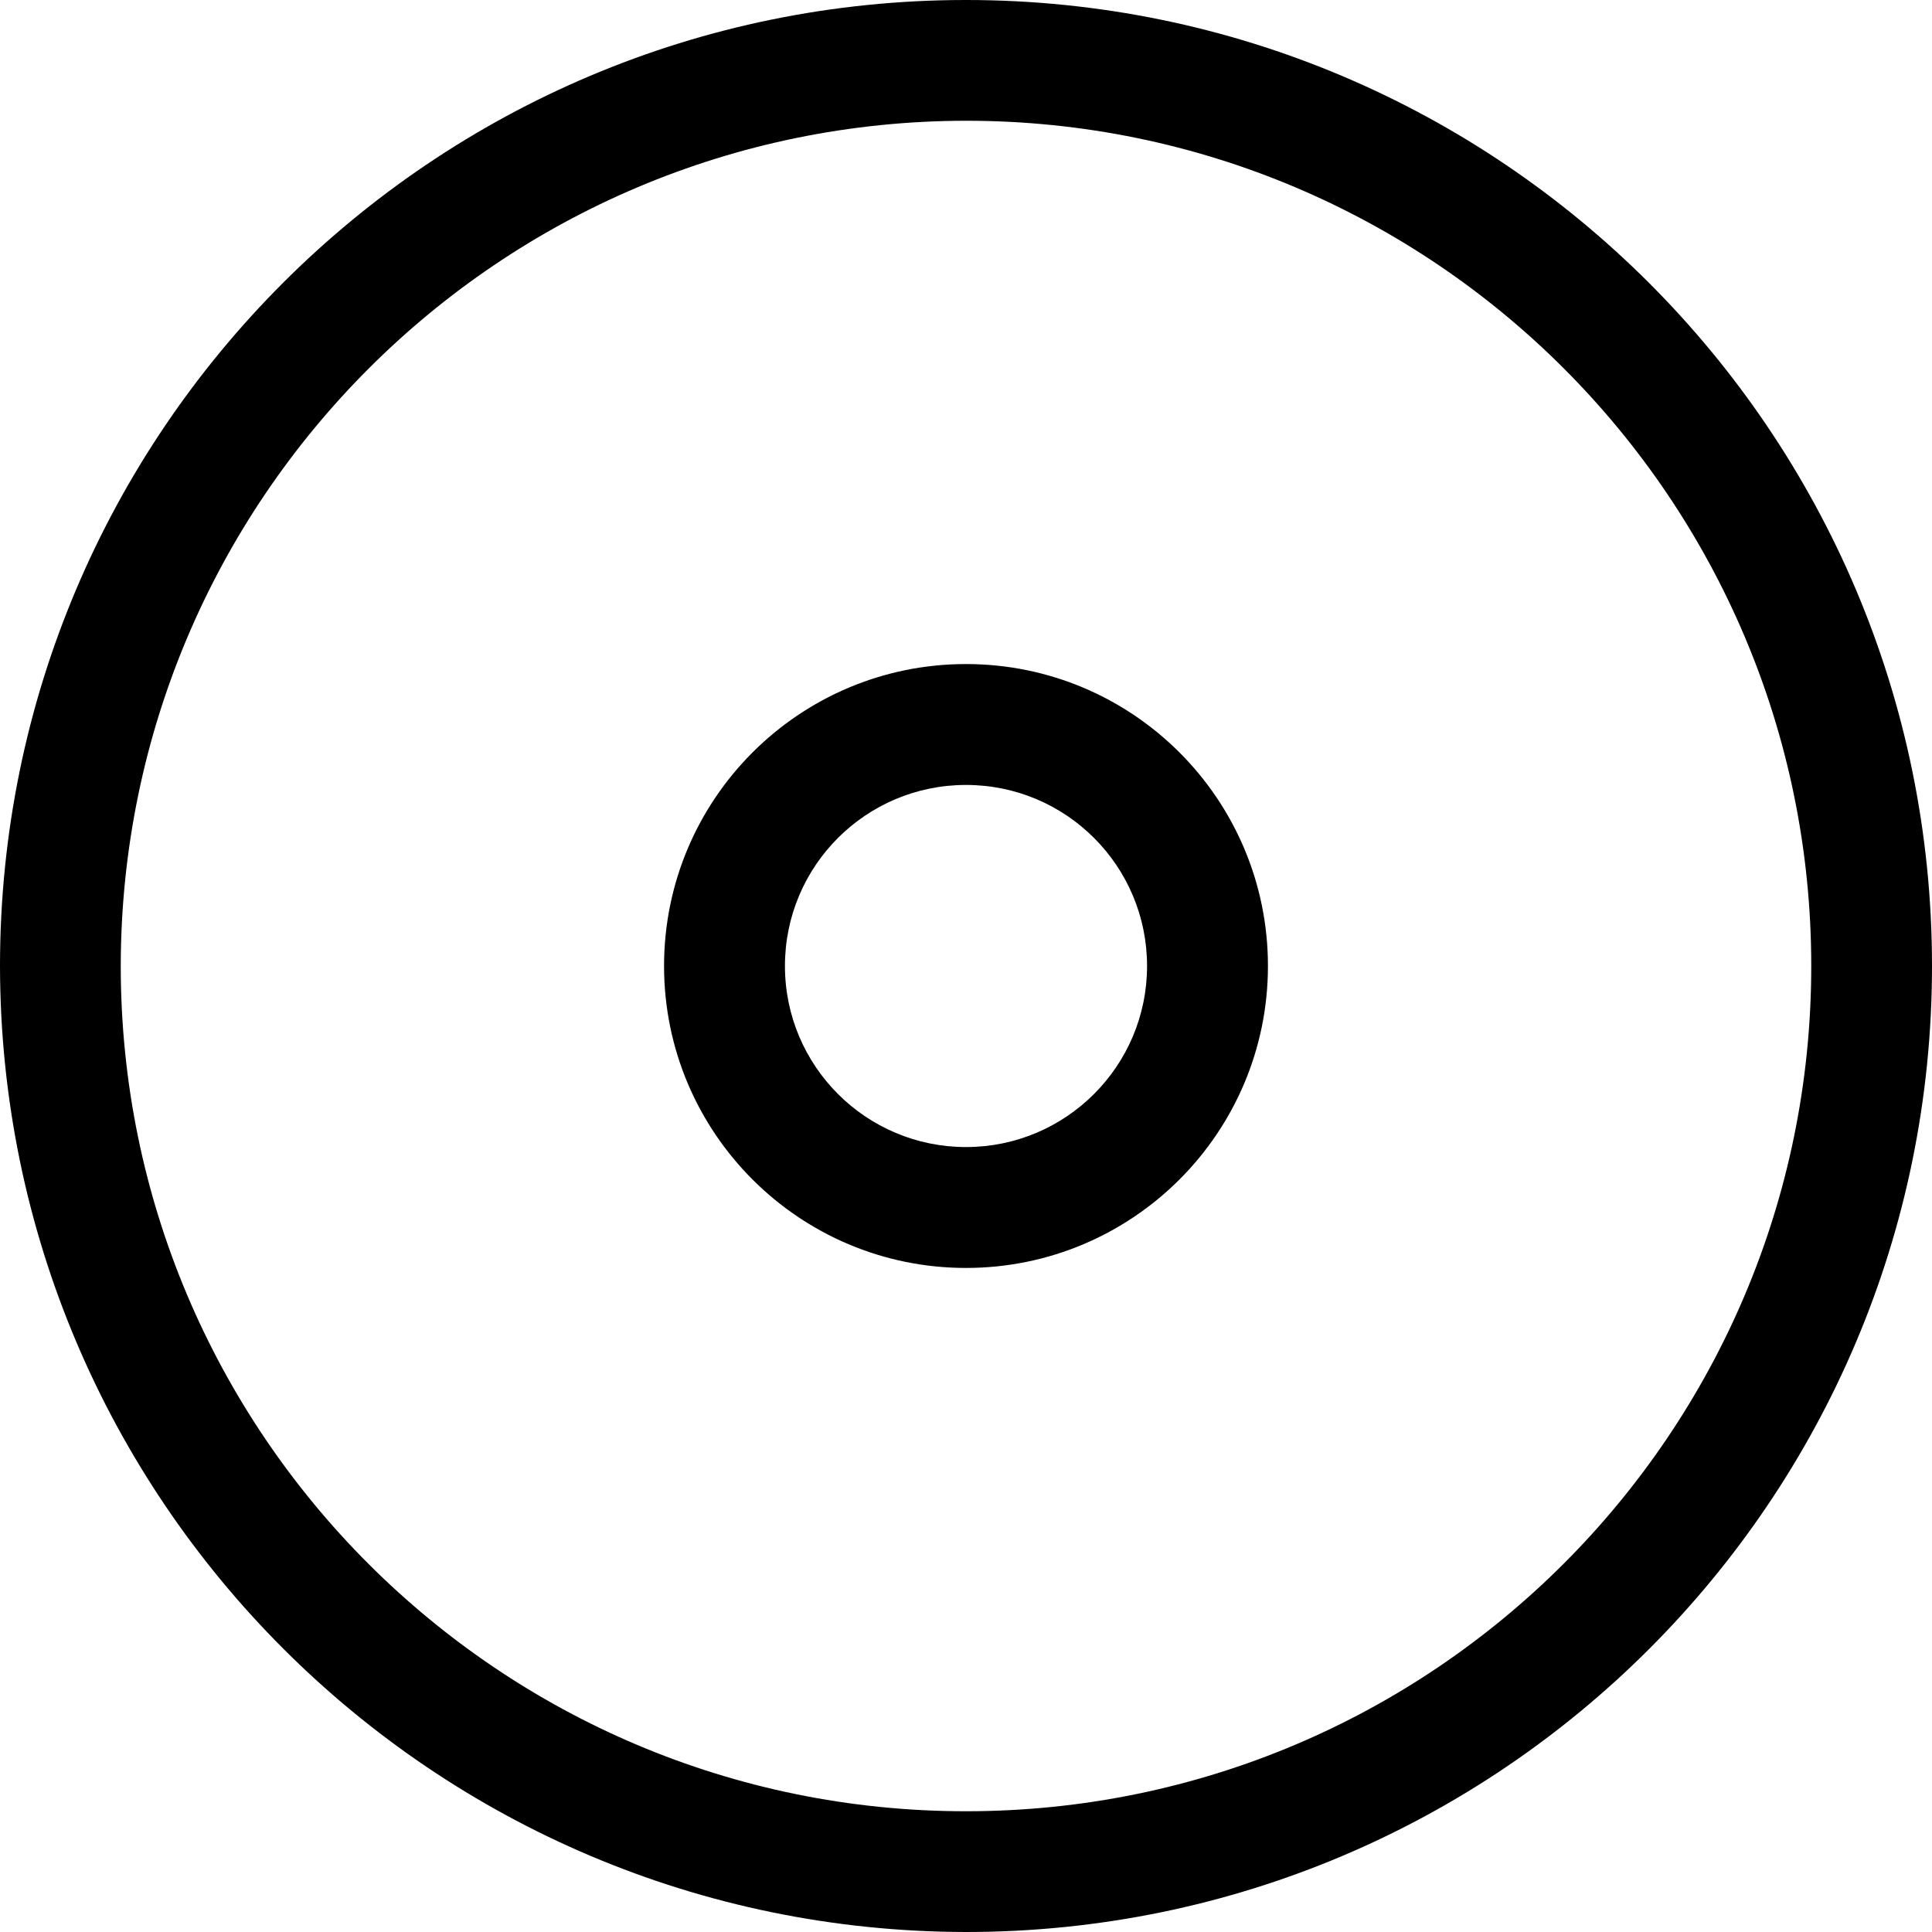
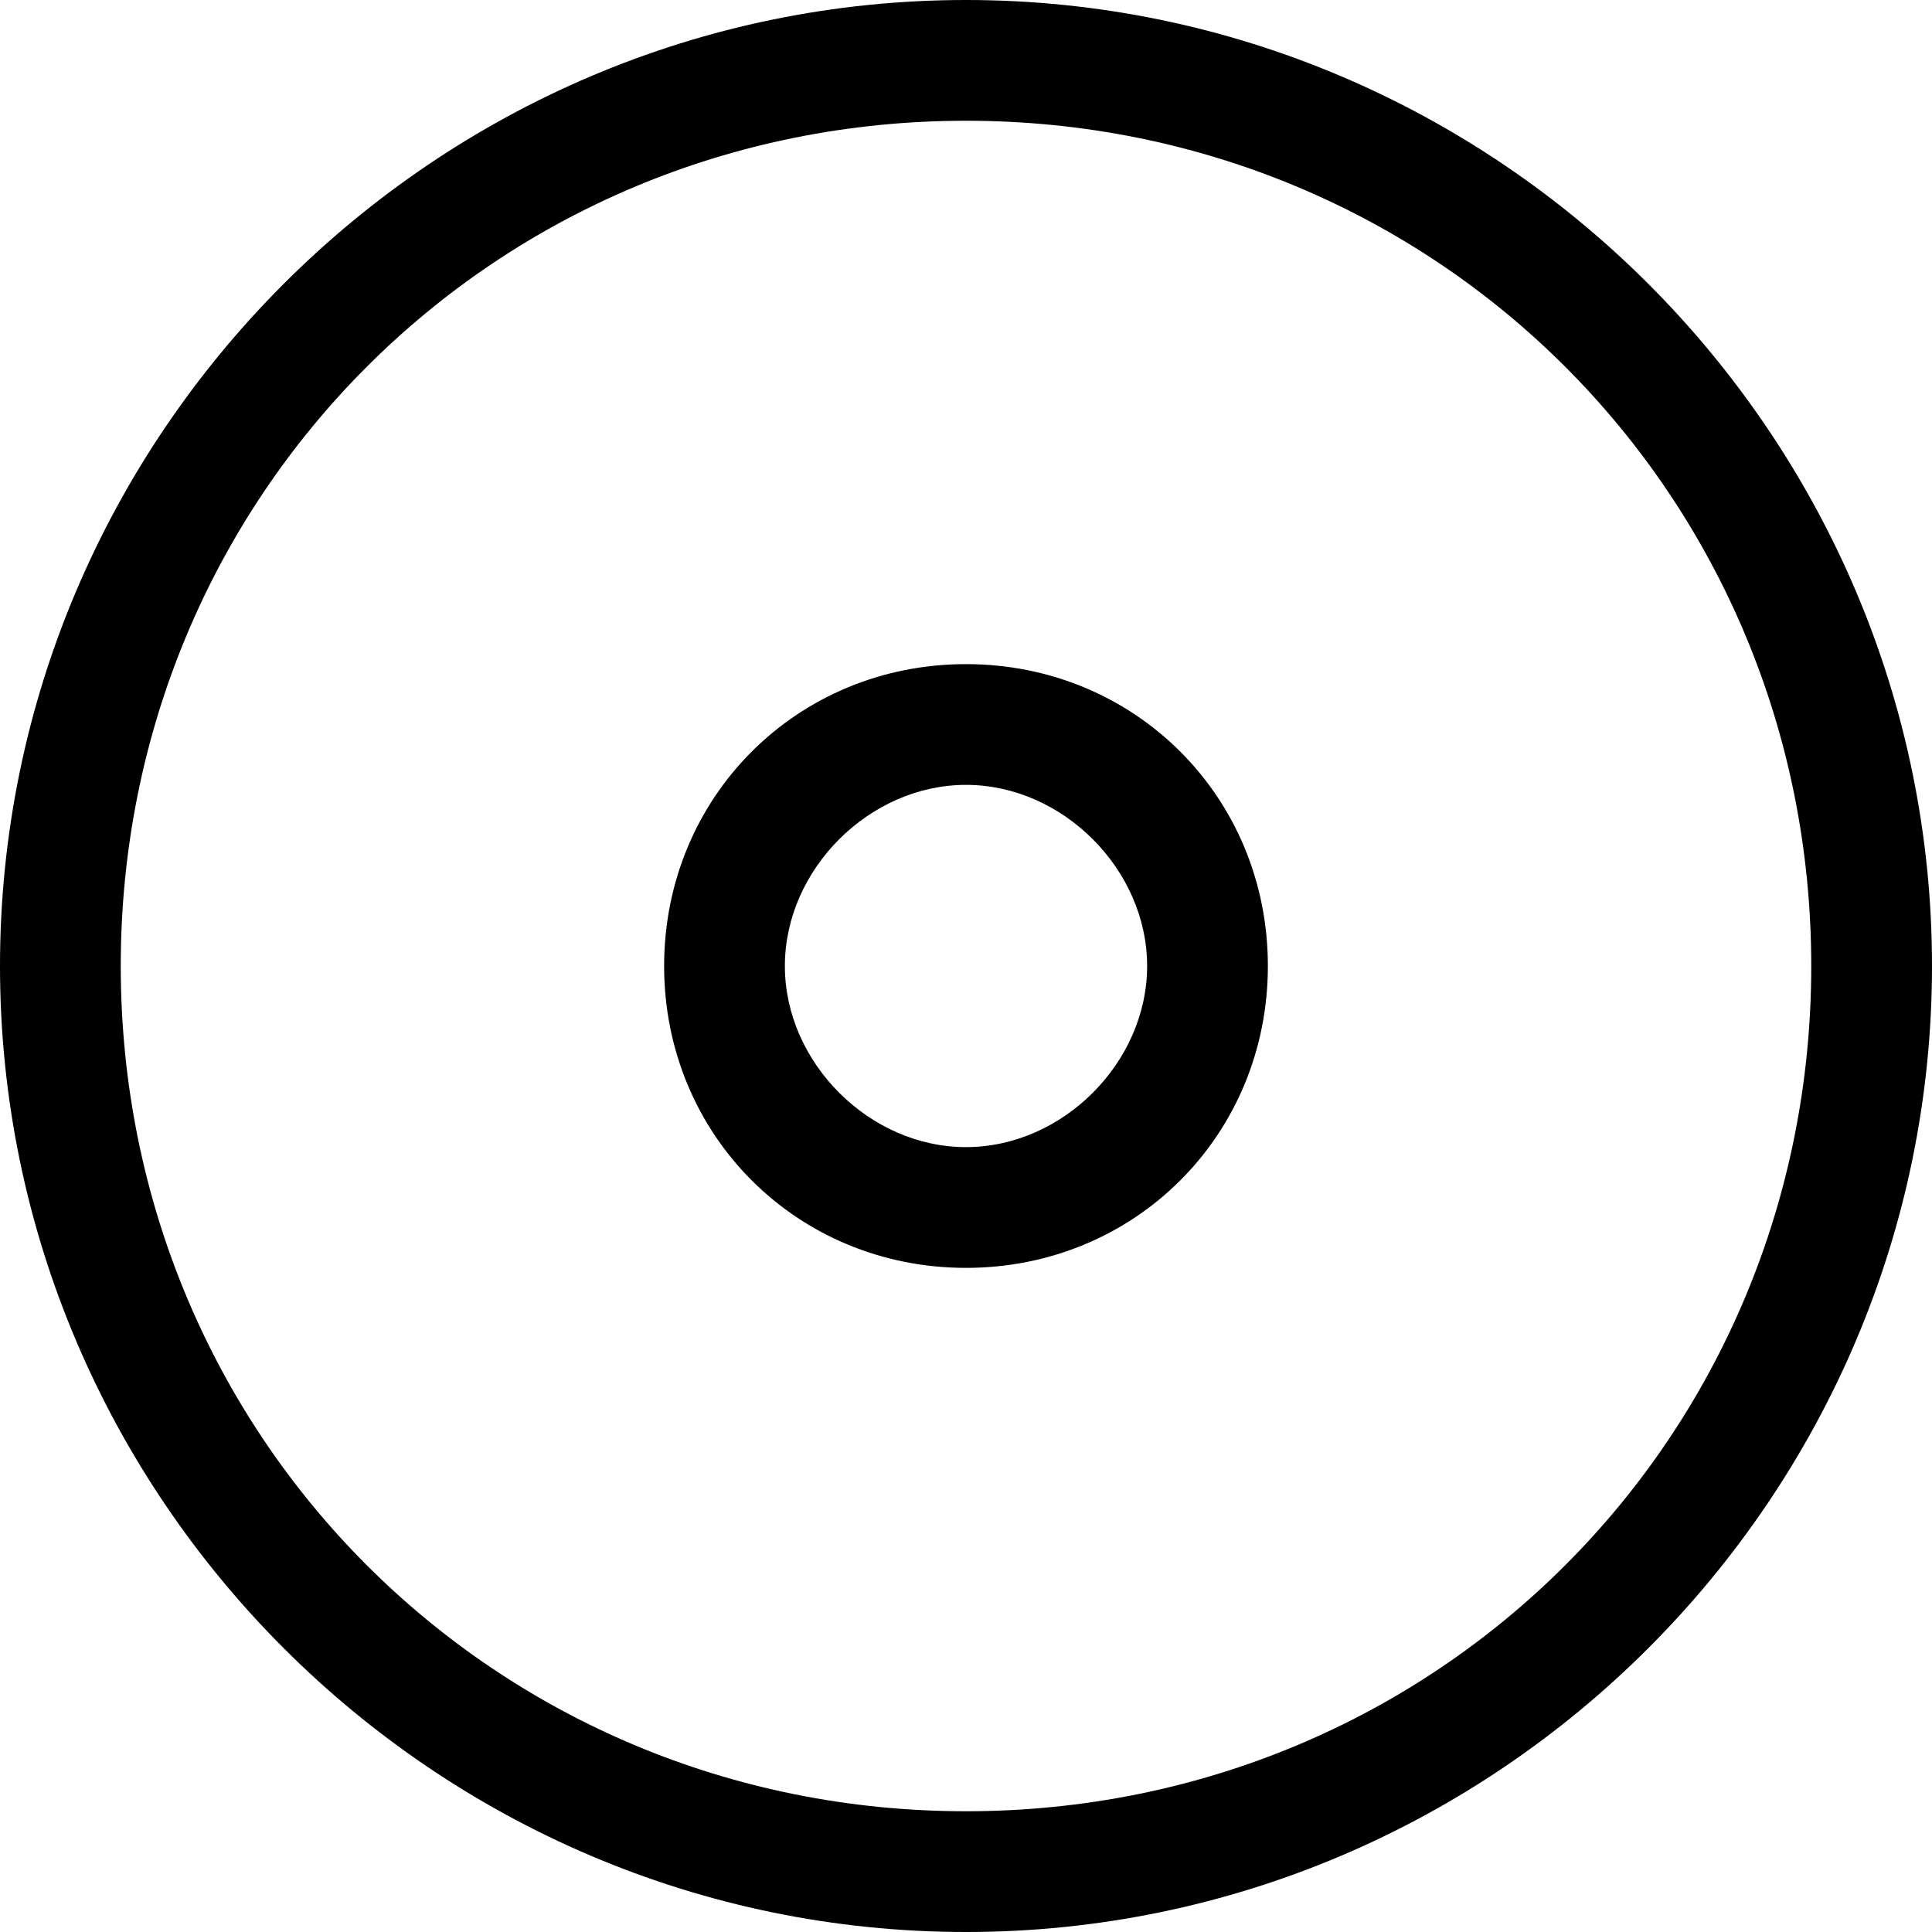
- <svg version="1.1" id="hotspot" x="0px" y="0px" viewBox="0 0 14 14">
-   <path id="Combined_Shape" d="M0,7c0-3.866,3.134-7,7-7s7,3.134,7,7s-3.134,7-7,7  C3.136,13.995,0.005,10.864,0,7z M0.875,7c0,3.383,2.742,6.125,6.125,6.125S13.125,10.383,13.125,7  S10.383,0.875,7,0.875C3.619,0.879,0.879,3.619,0.875,7z M4.812,7c0-1.208,0.979-2.188,2.188-2.188  S9.188,5.792,9.188,7S8.208,9.188,7,9.188S4.812,8.208,4.812,7z M5.688,7  c0,0.725,0.588,1.312,1.312,1.312S8.312,7.725,8.312,7S7.725,5.688,7,5.688S5.688,6.275,5.688,7z" />
+ <svg version="1.1" id="Layer_1" x="0px" y="0px" viewBox="0 0 16 16">
+   <path class="st0" d="M8,0C3.6,0,0,3.6,0,8c0,4.4,3.6,8,8,8c4.4,0,8-3.6,8-8C16,3.6,12.4,0,8,0z M8,1c3.9,0,7,3.1,7,7  c0,3.9-3.1,7-7,7c-3.9,0-7-3.1-7-7C1,4.1,4.1,1,8,1z M8,5.5C6.6,5.5,5.5,6.6,5.5,8s1.1,2.5,2.5,2.5s2.5-1.1,2.5-2.5S9.4,5.5,8,5.5z   M8,6.5c0.8,0,1.5,0.7,1.5,1.5S8.8,9.5,8,9.5S6.5,8.8,6.5,8S7.2,6.5,8,6.5z" />
</svg>
